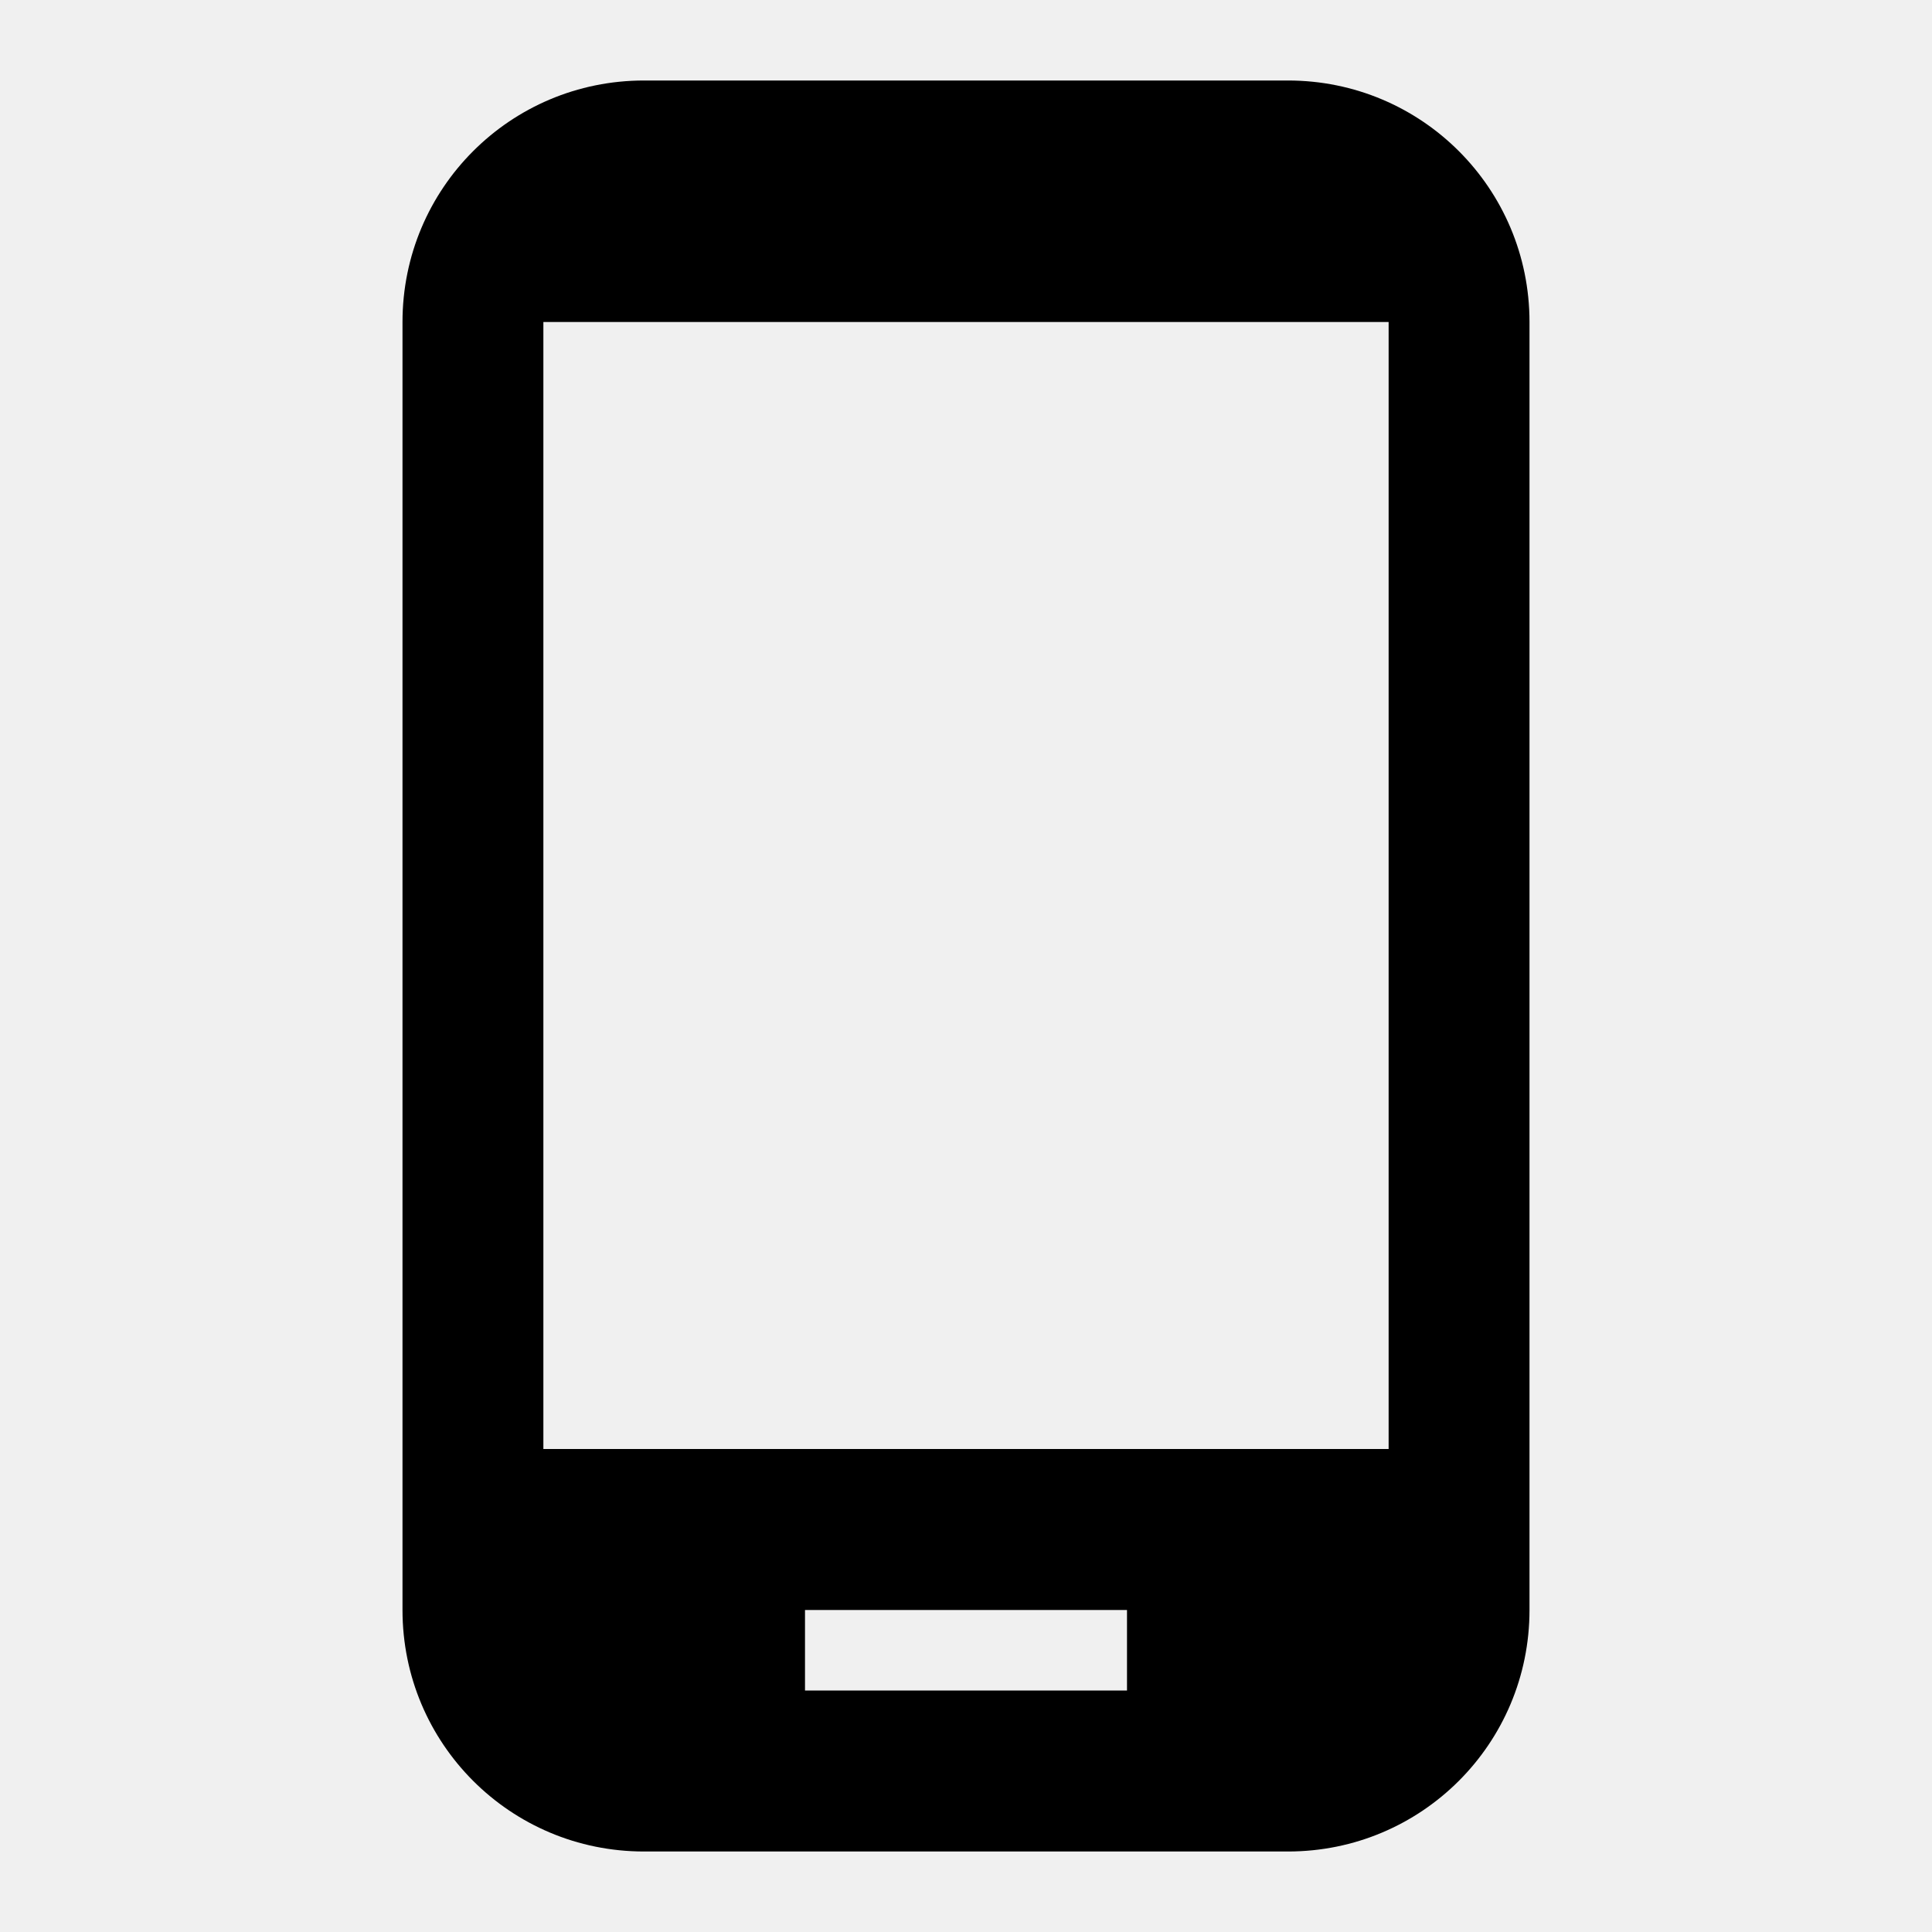
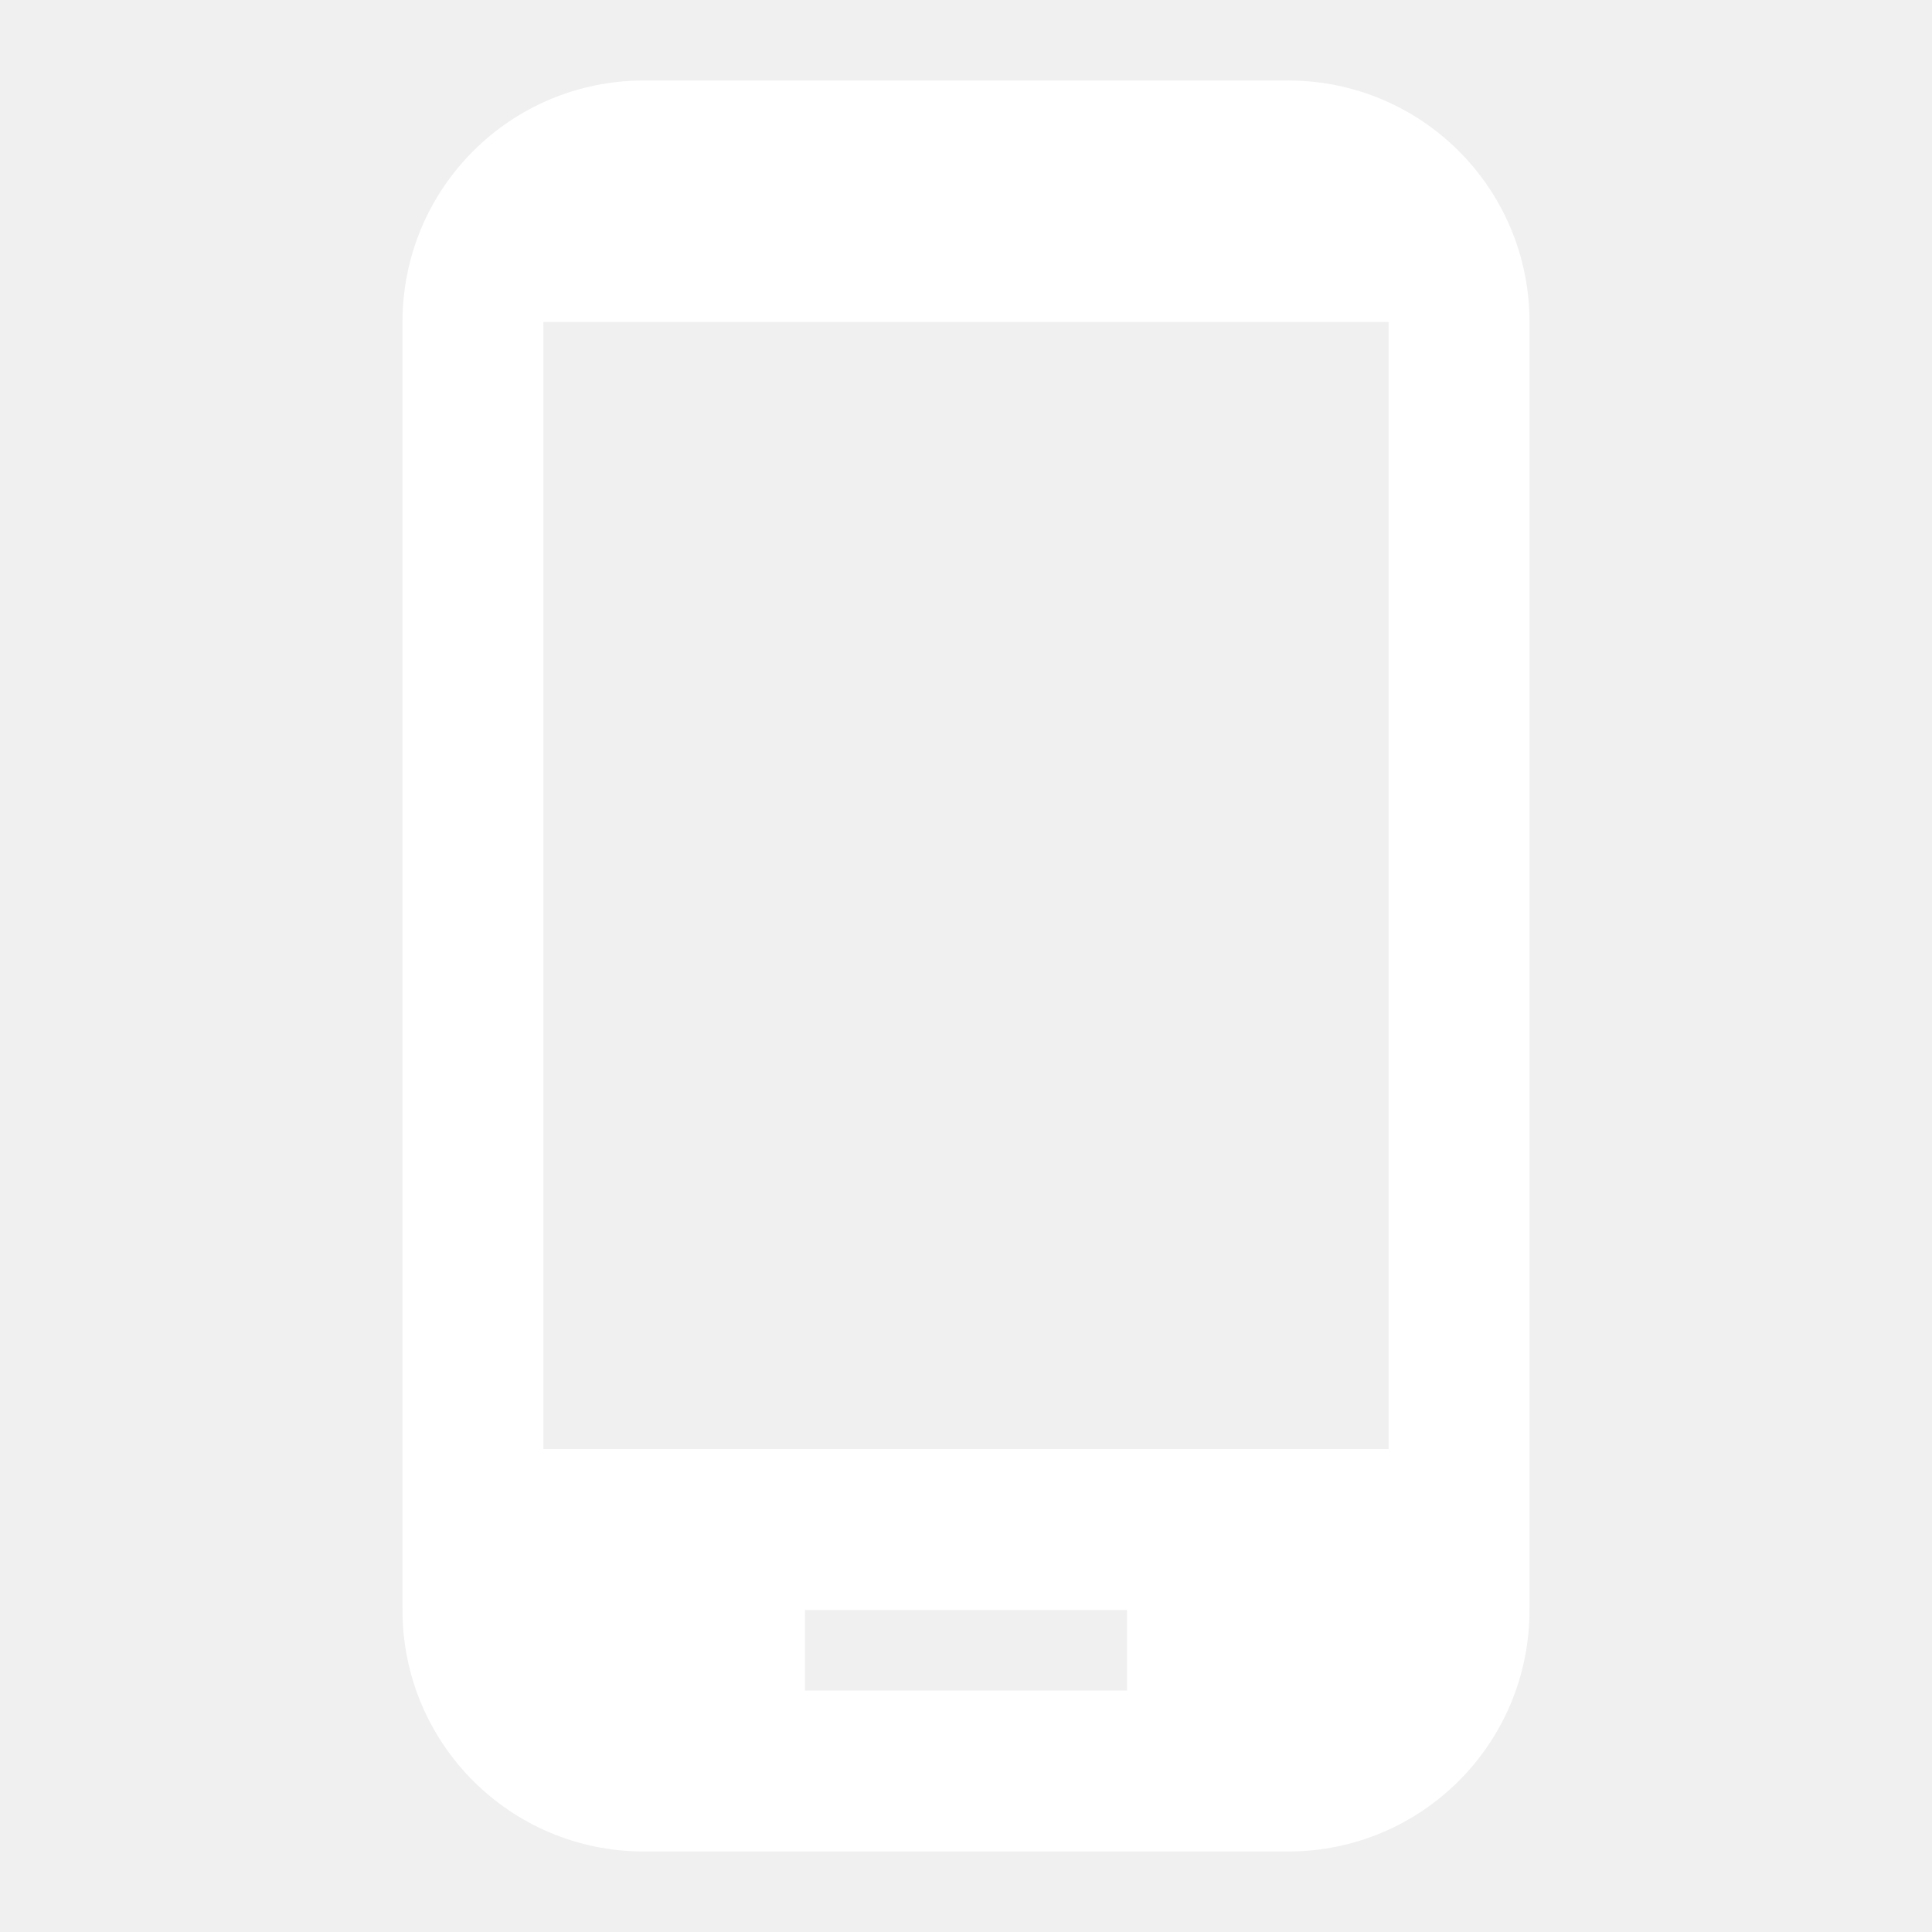
<svg xmlns="http://www.w3.org/2000/svg" version="1.1" width="24" height="24" viewBox="0 0 24 24">
-   <path d="M17.25,18H6.75V4H17.25M14,21H10V20H14M16,1H8C6.34,1 5,2.34 5,4V20C5,21.66 6.34,23 8,23H16C17.66,23 19,21.66 19,20V4C19,2.34 17.66,1 16,1Z" />
+   <path fill="#FFFFFF" d="M17.25,18H6.75V4H17.25M14,21H10V20H14M16,1H8C6.34,1 5,2.34 5,4V20C5,21.66 6.34,23 8,23H16C17.66,23 19,21.66 19,20V4C19,2.34 17.66,1 16,1Z" />
</svg>
